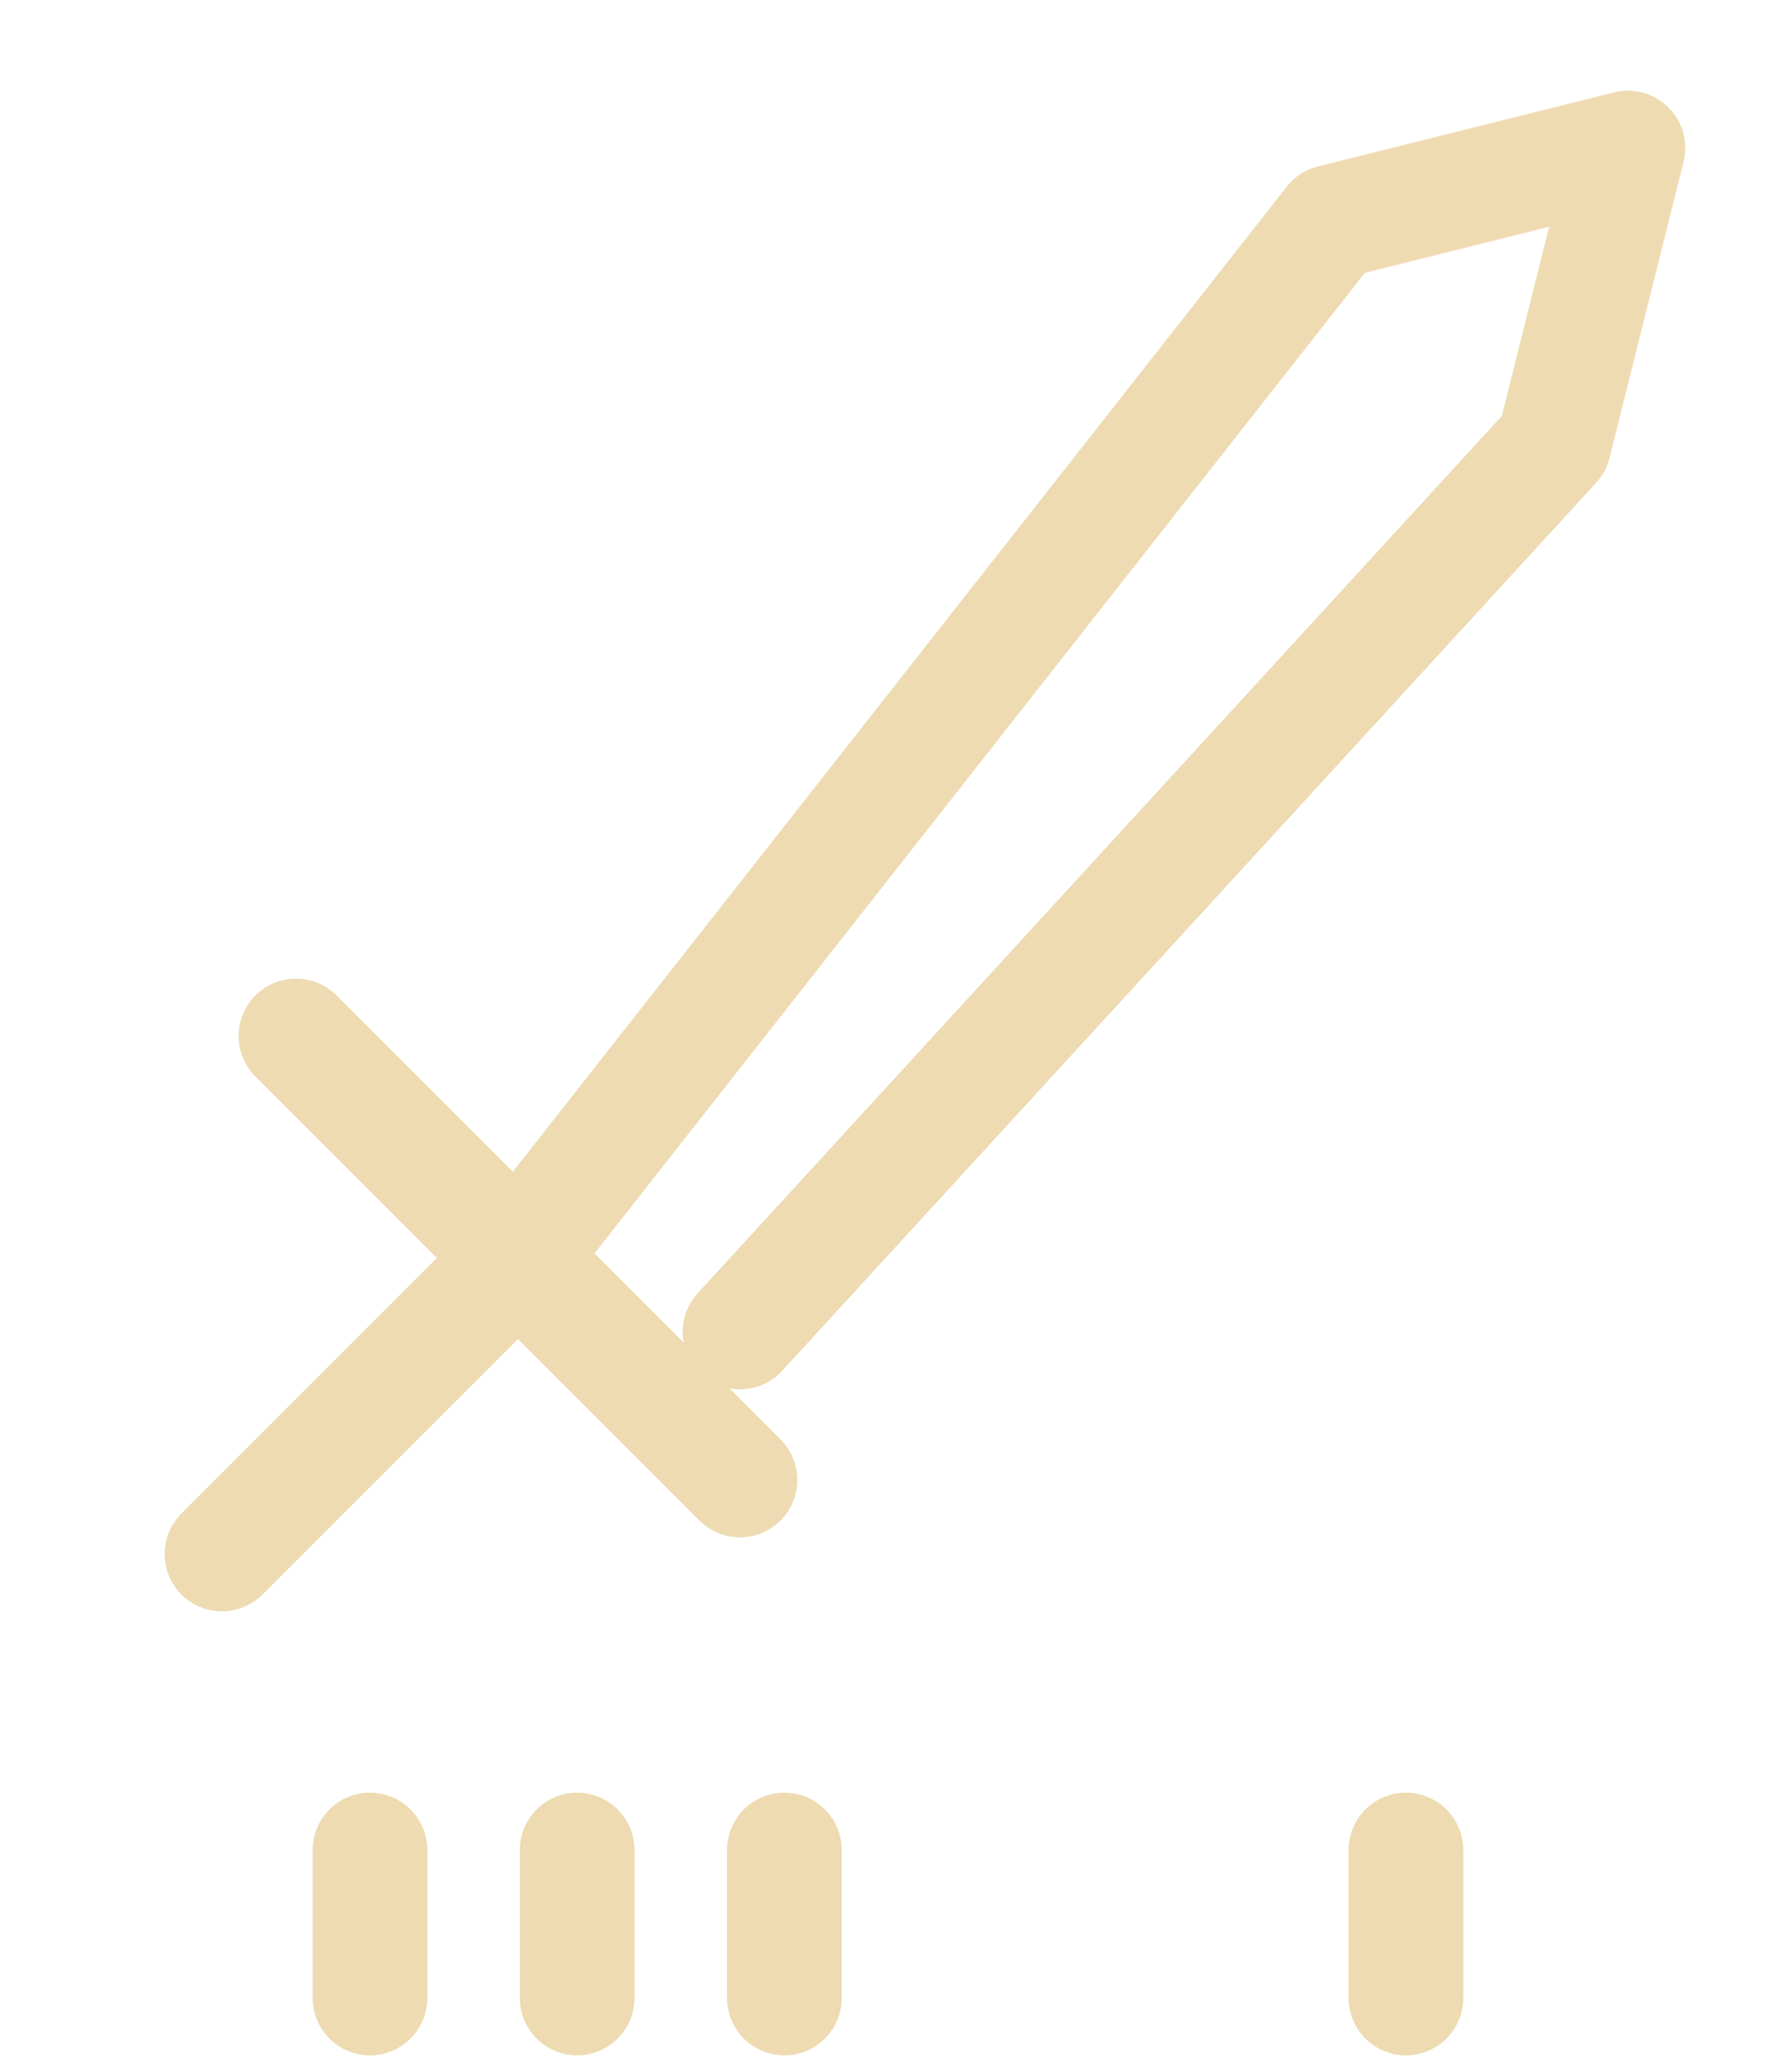
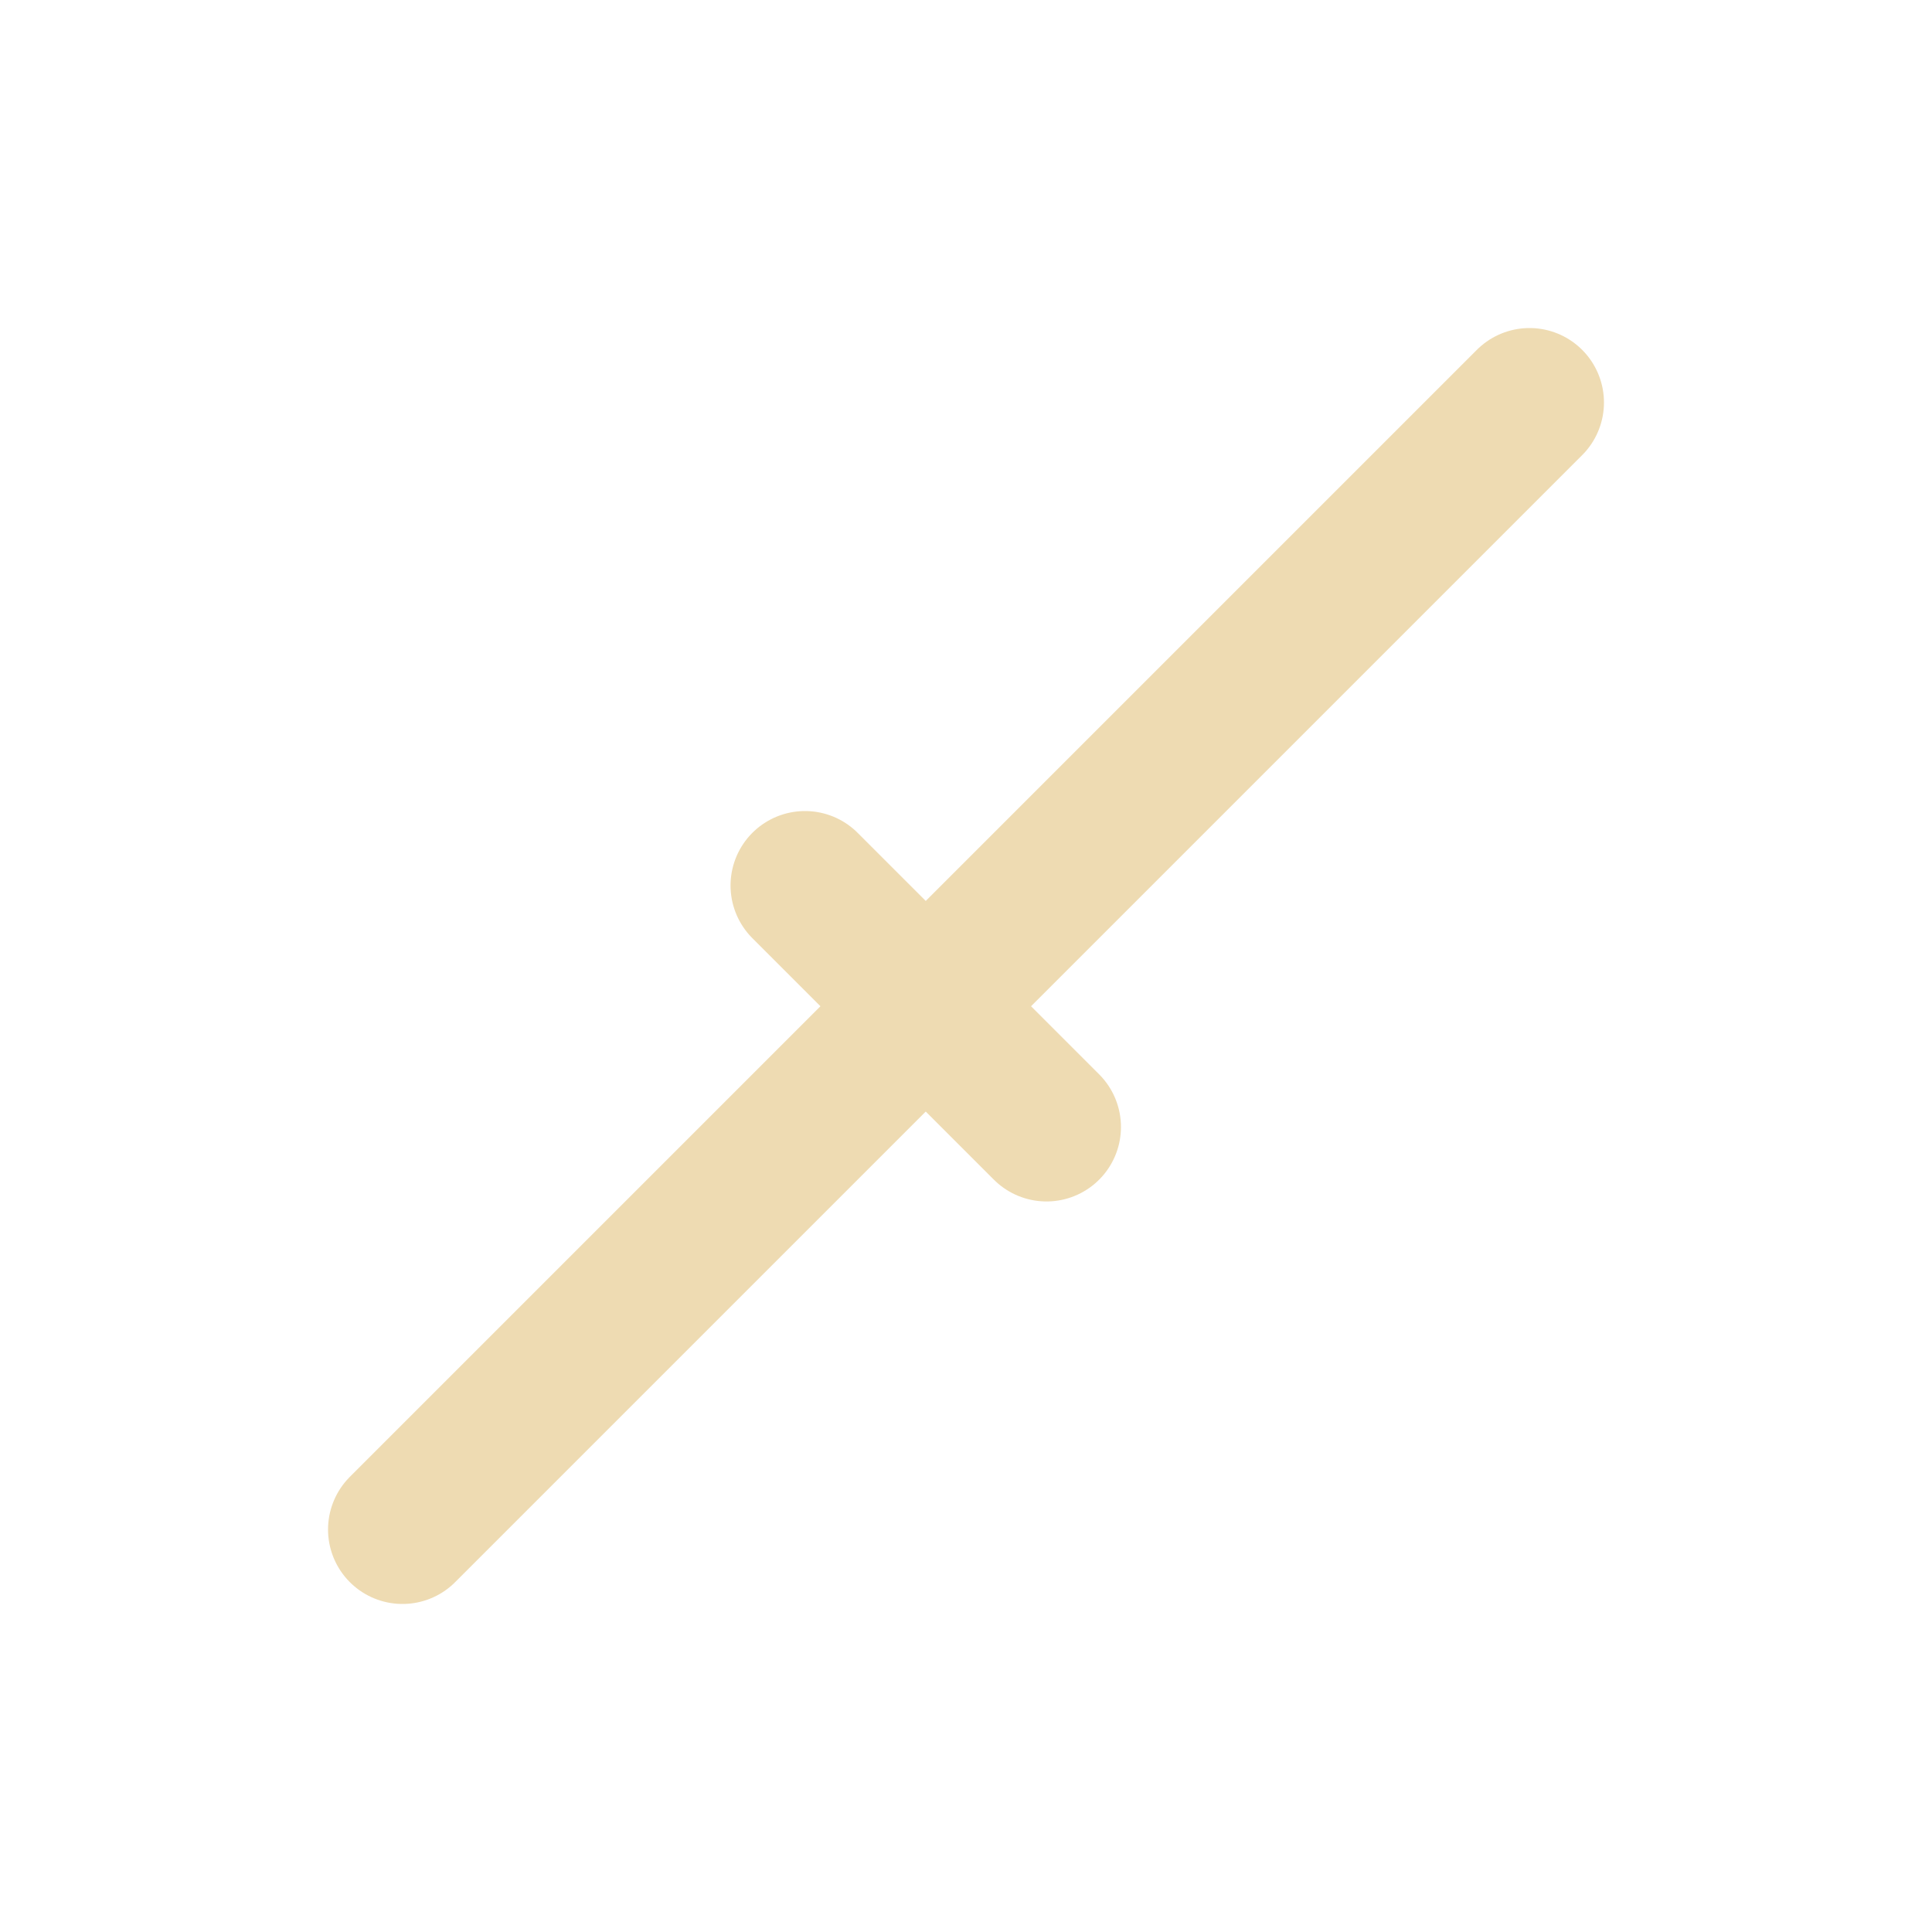
- <svg xmlns="http://www.w3.org/2000/svg" viewBox="0 0 24 28" fill="none" stroke="#eedbb2" stroke-width="1.55" stroke-linecap="round" stroke-linejoin="round" aria-hidden="true">
-   <path d="m3 21 4-4m-3-3 6 6M7 17 18 3l4-1-1 4L10 18" />
-   <path d="M5 25v2" />
-   <path d="M7.8 25v2" />
-   <path d="M10.6 25v2" />
-   <path d="M19 25v2" />
+ <svg xmlns="http://www.w3.org/2000/svg" viewBox="0 0 24 24" fill="none" stroke="#eedbb2" stroke-width="1.85" stroke-linecap="round" stroke-linejoin="round" aria-hidden="true">
+   <path d="M7 17l7-7 5-5-5 5M10 11l3 3M5 19l3-3" />
</svg>
